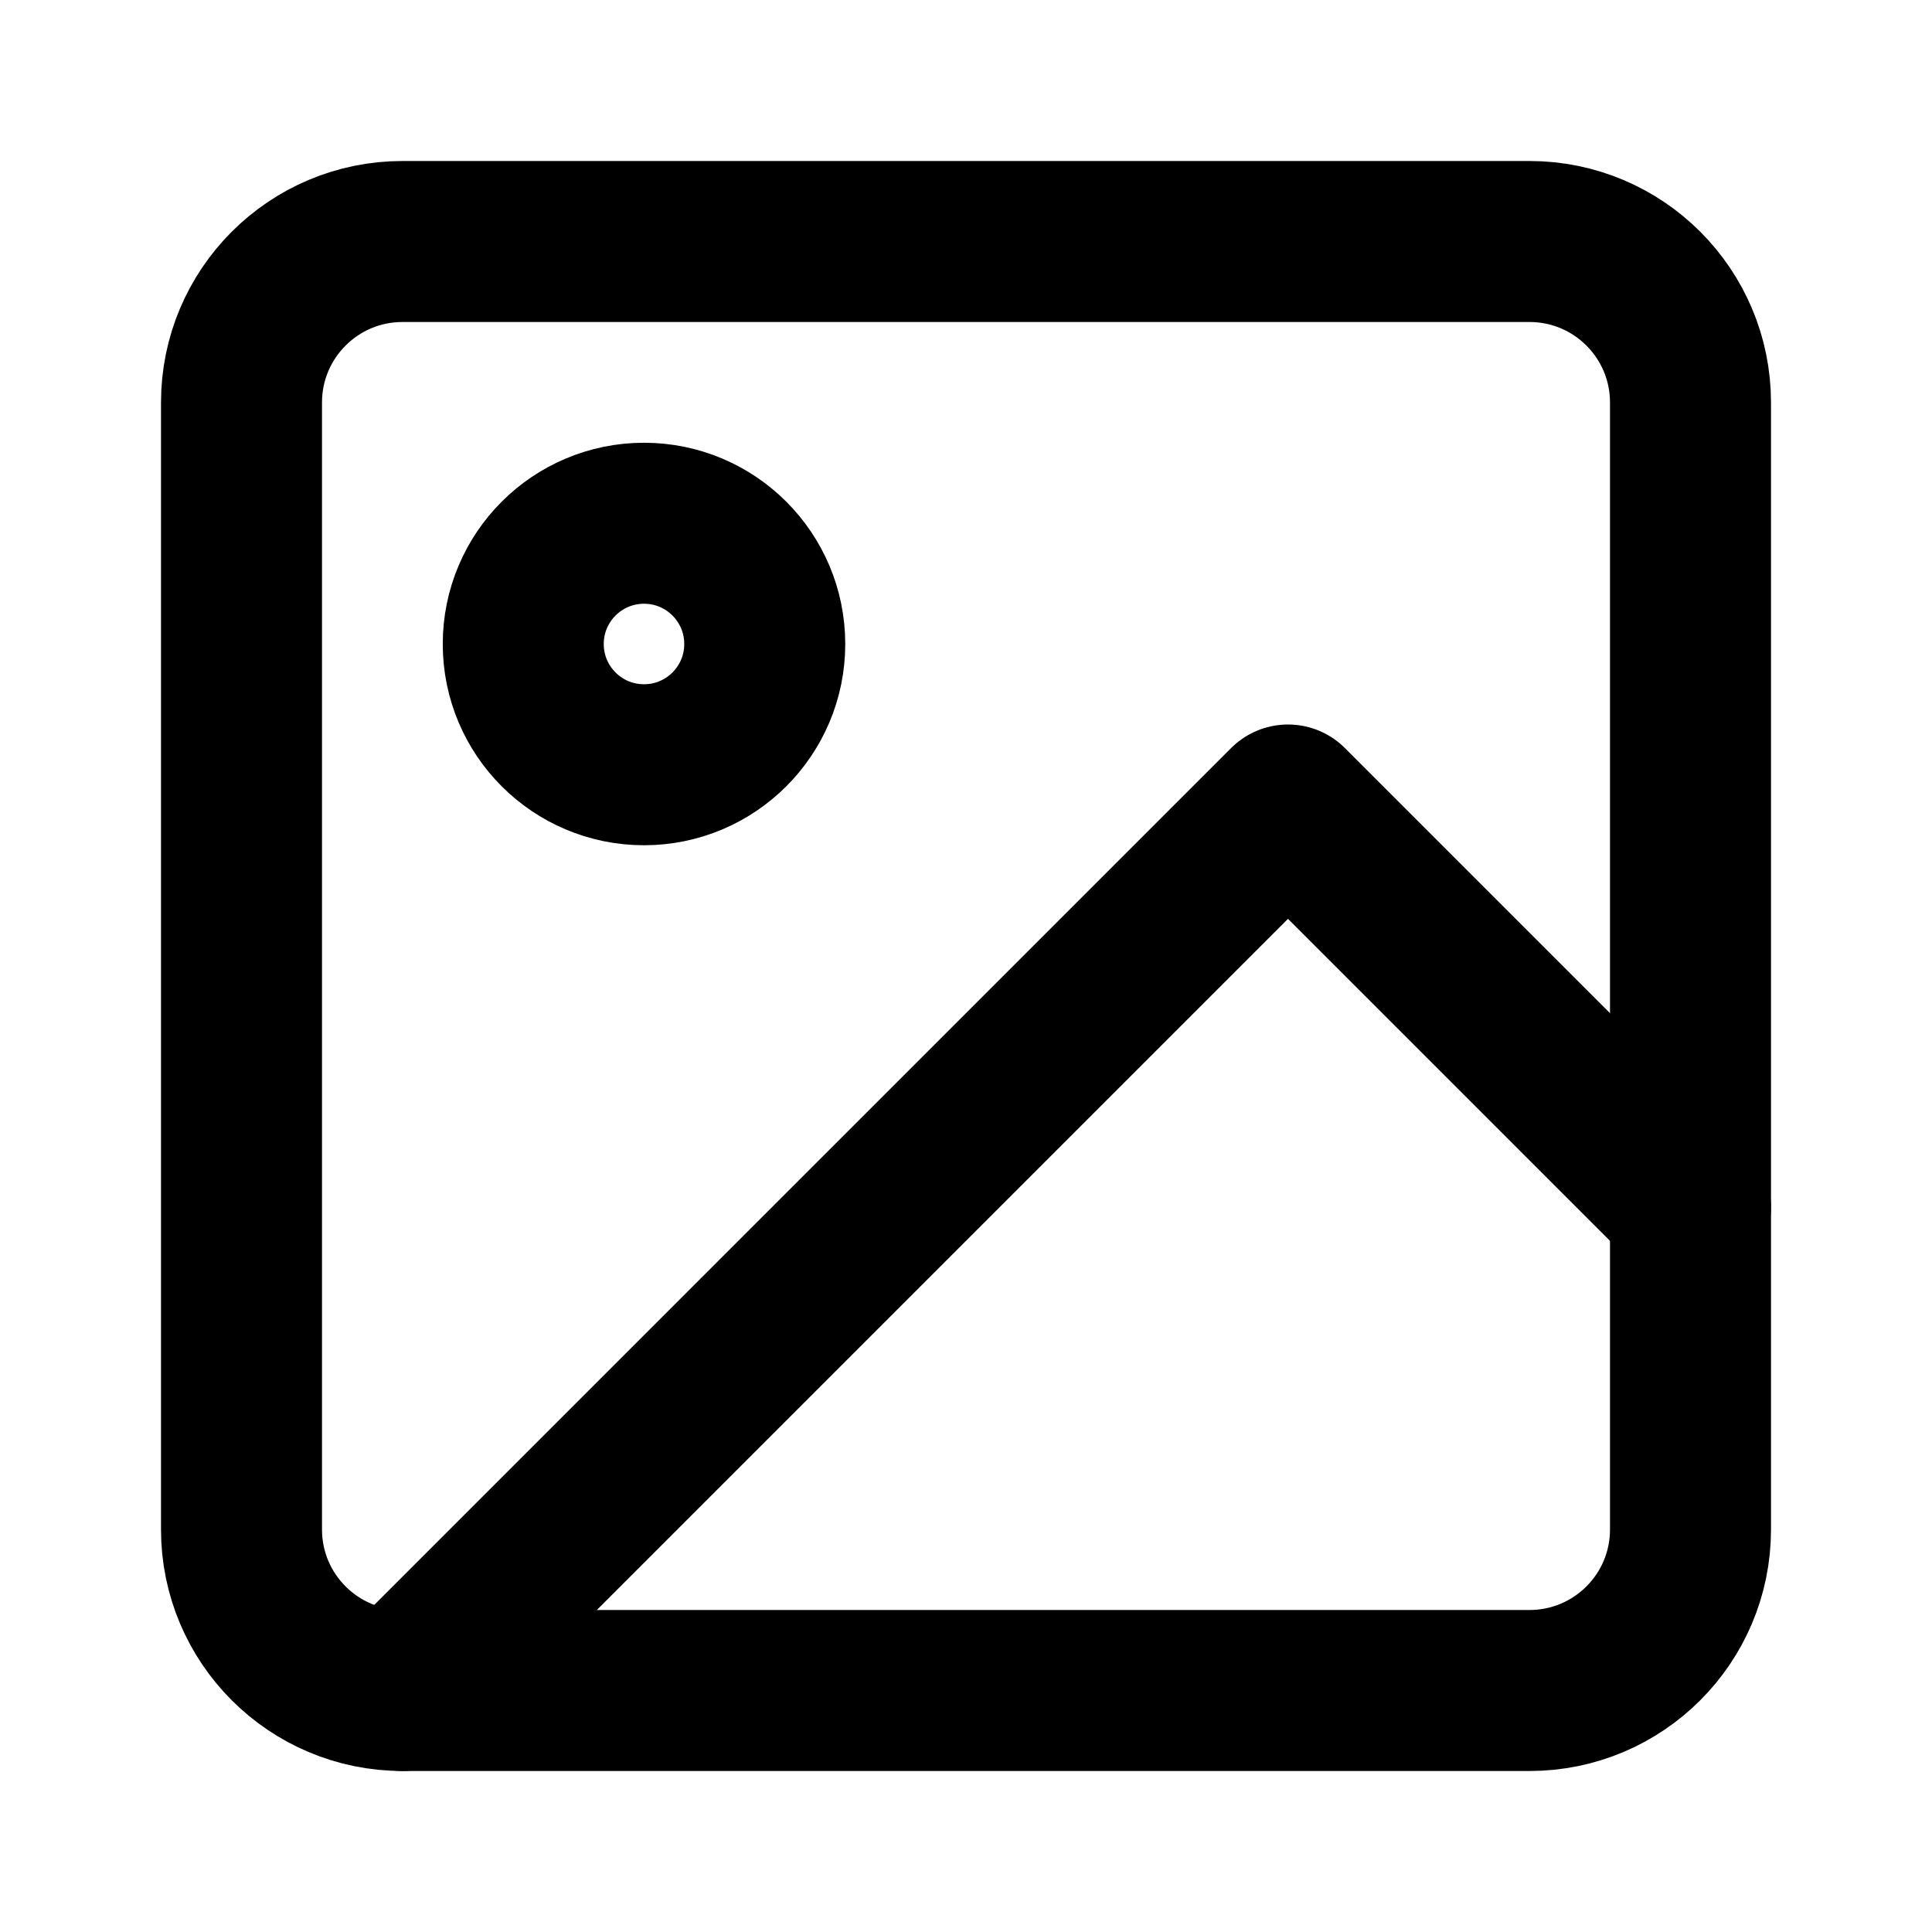
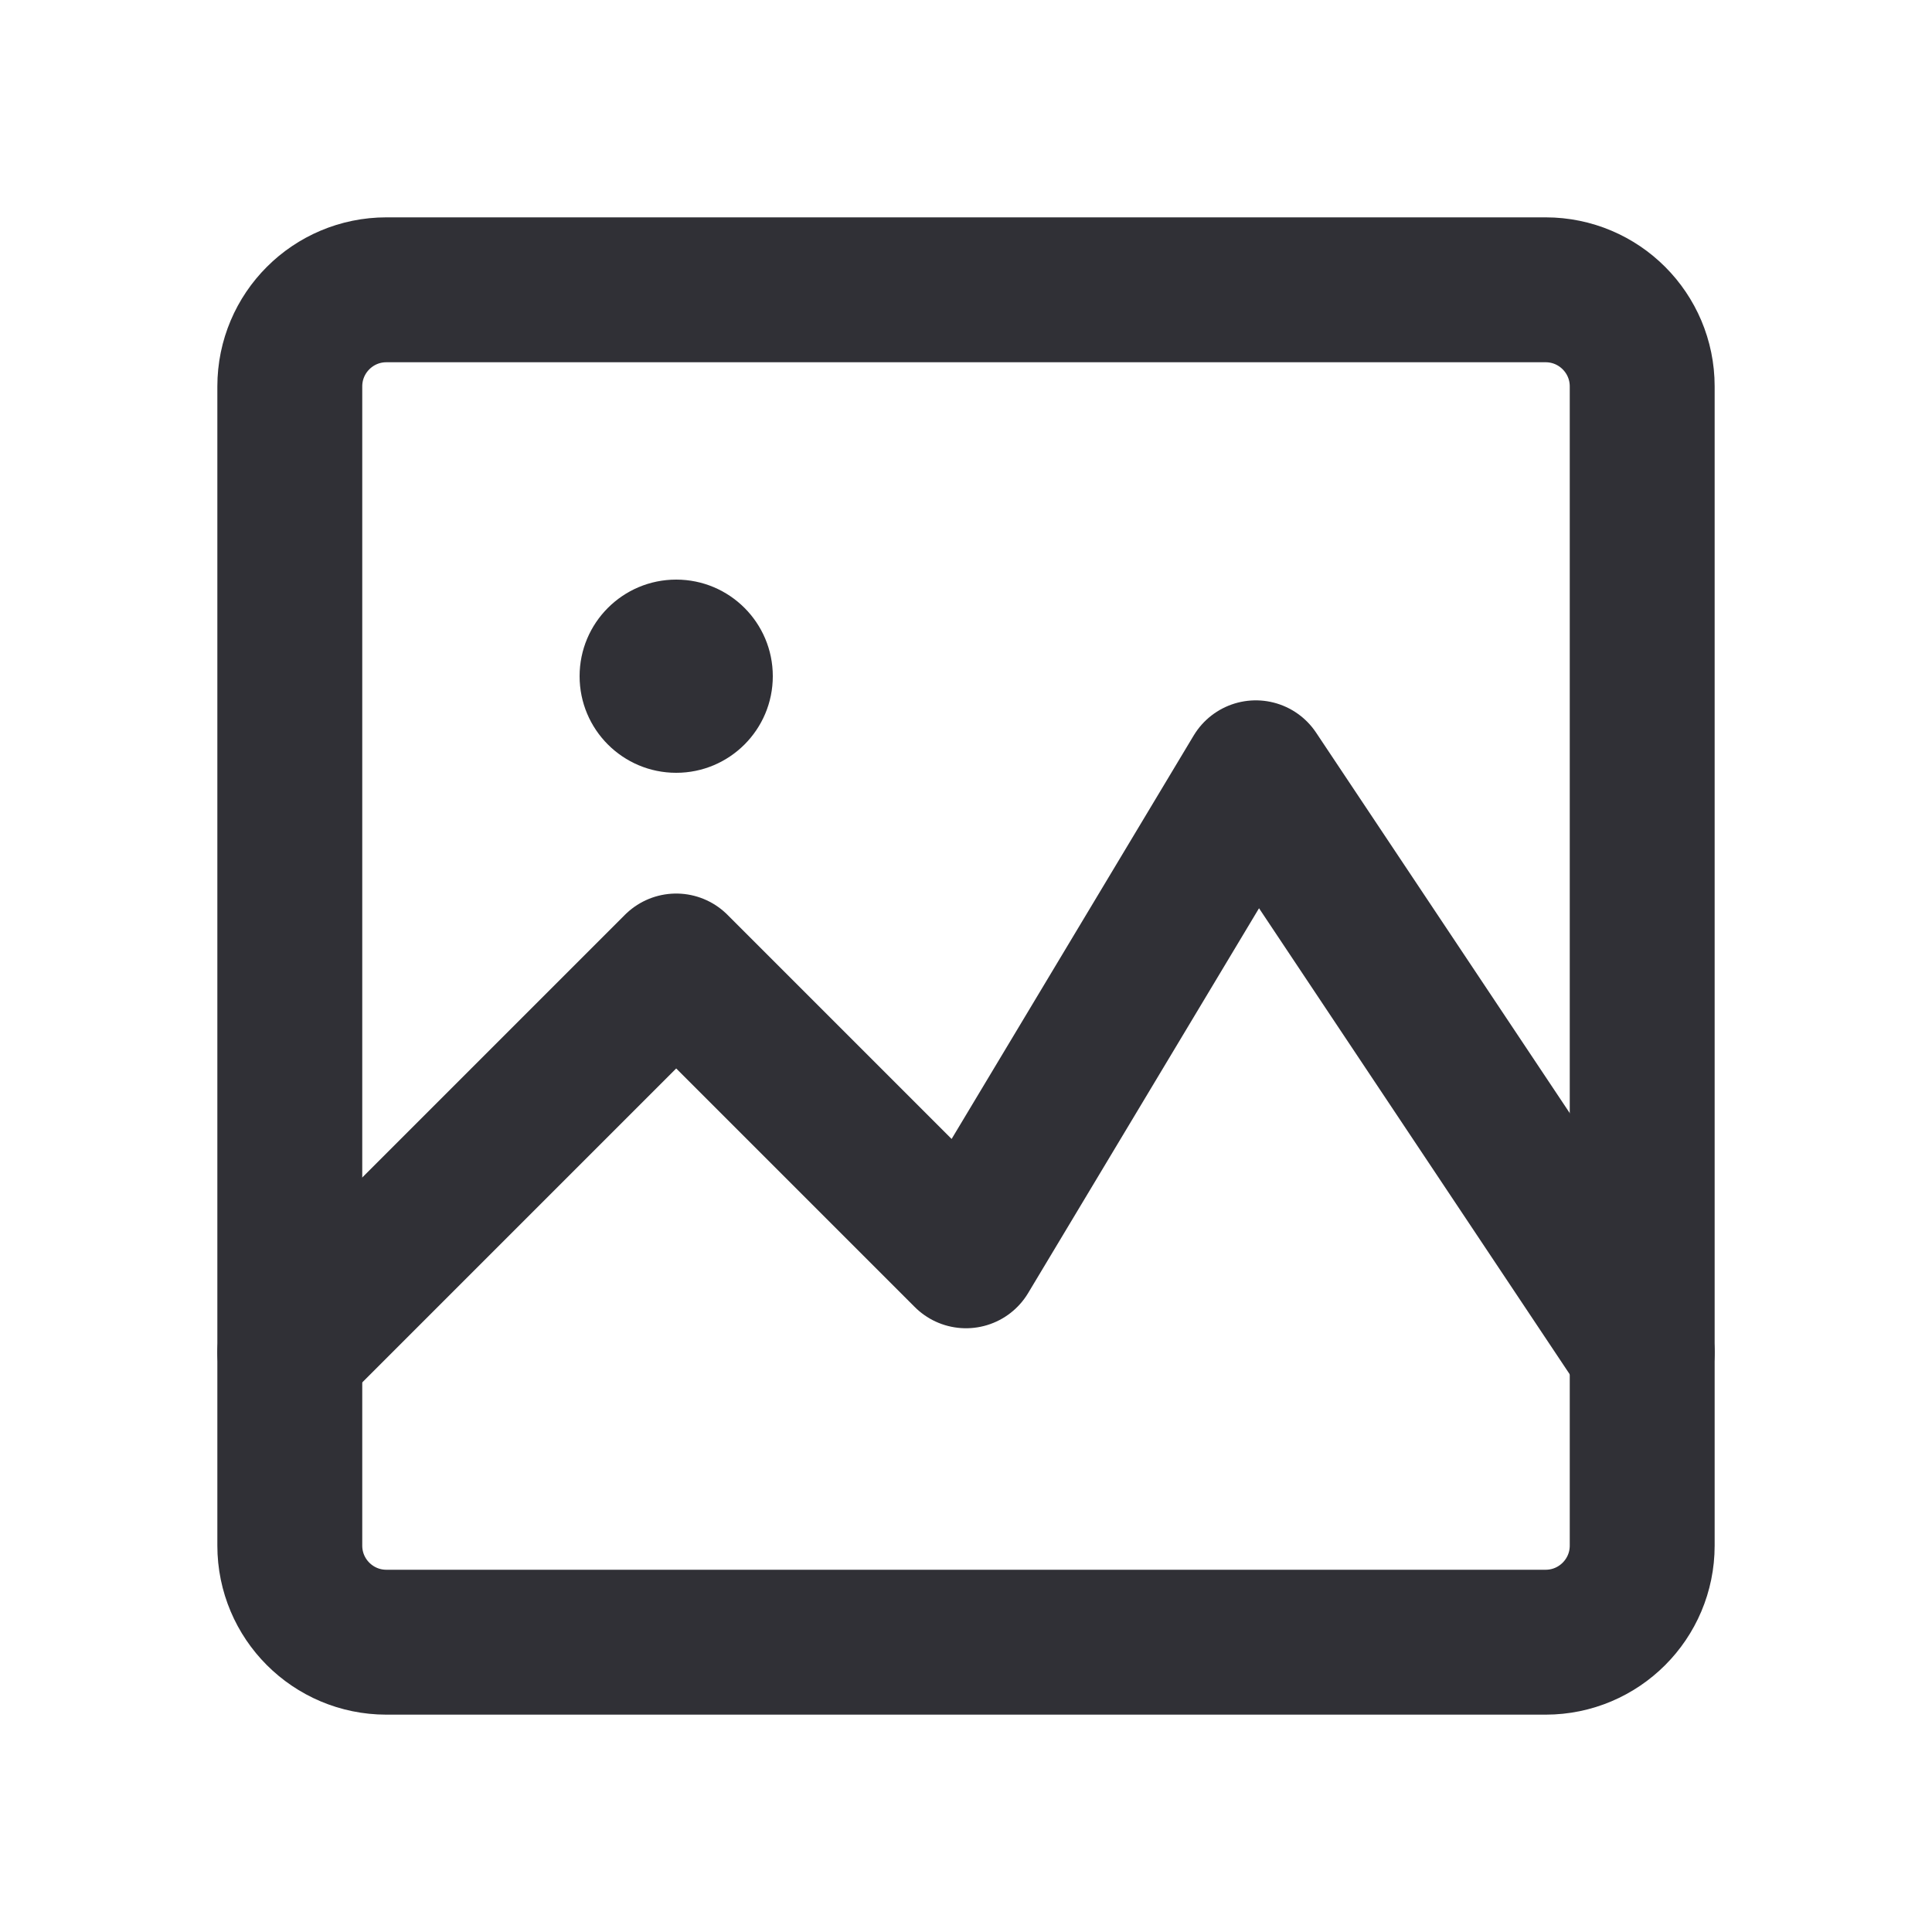
- <svg xmlns="http://www.w3.org/2000/svg" viewBox="0 0 24 24" fill="none" stroke="currentColor" stroke-width="2" stroke-linecap="round" stroke-linejoin="round">
-   <rect x="3" y="3" width="18" height="18" rx="2" />
-   <circle cx="8" cy="8" r="1.5" />
-   <path d="m21 15-5-5L5 21" />
+ <svg xmlns="http://www.w3.org/2000/svg" width="20" height="20" viewBox="0 0 20 20" fill="none" stroke="#303036" stroke-width="1.5" stroke-linecap="round" stroke-linejoin="round">
+   <rect x="3" y="3" width="14" height="14" rx="1" />
+   <circle cx="7" cy="7" r="1" fill="#303036" stroke="none" />
+   <path d="M3 14l4-4 3 3 3-5 4 6" />
</svg>
